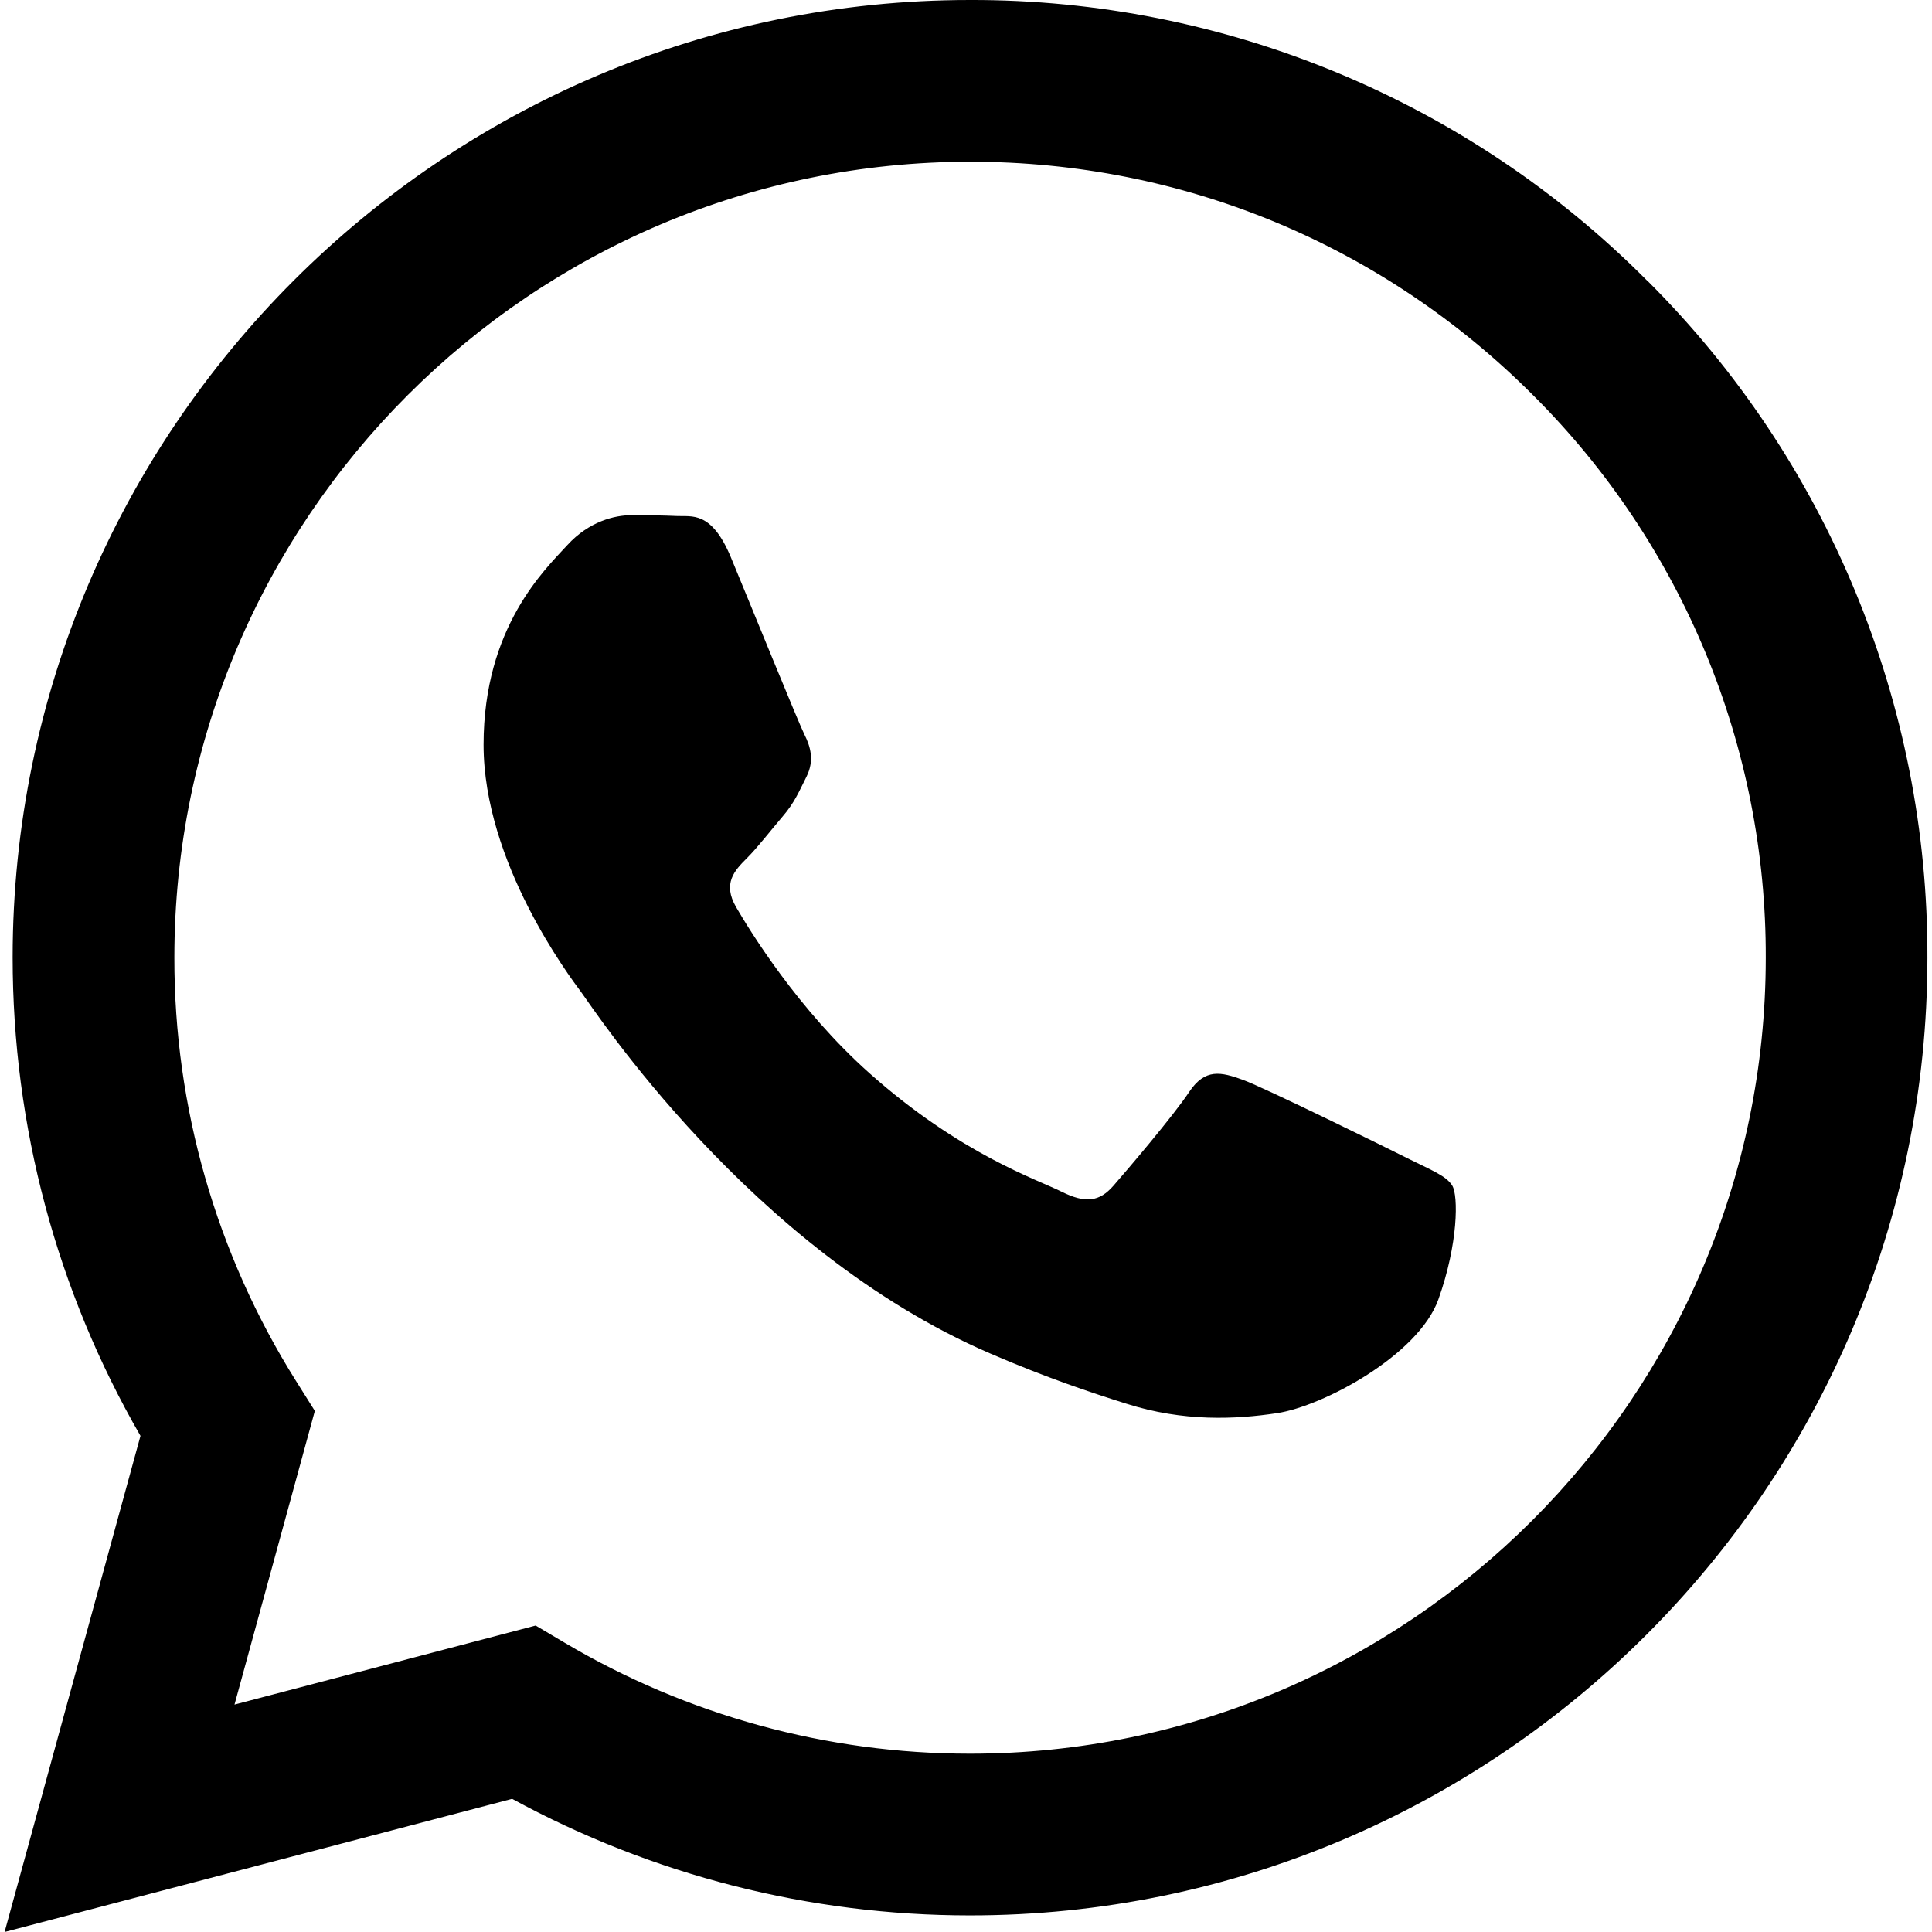
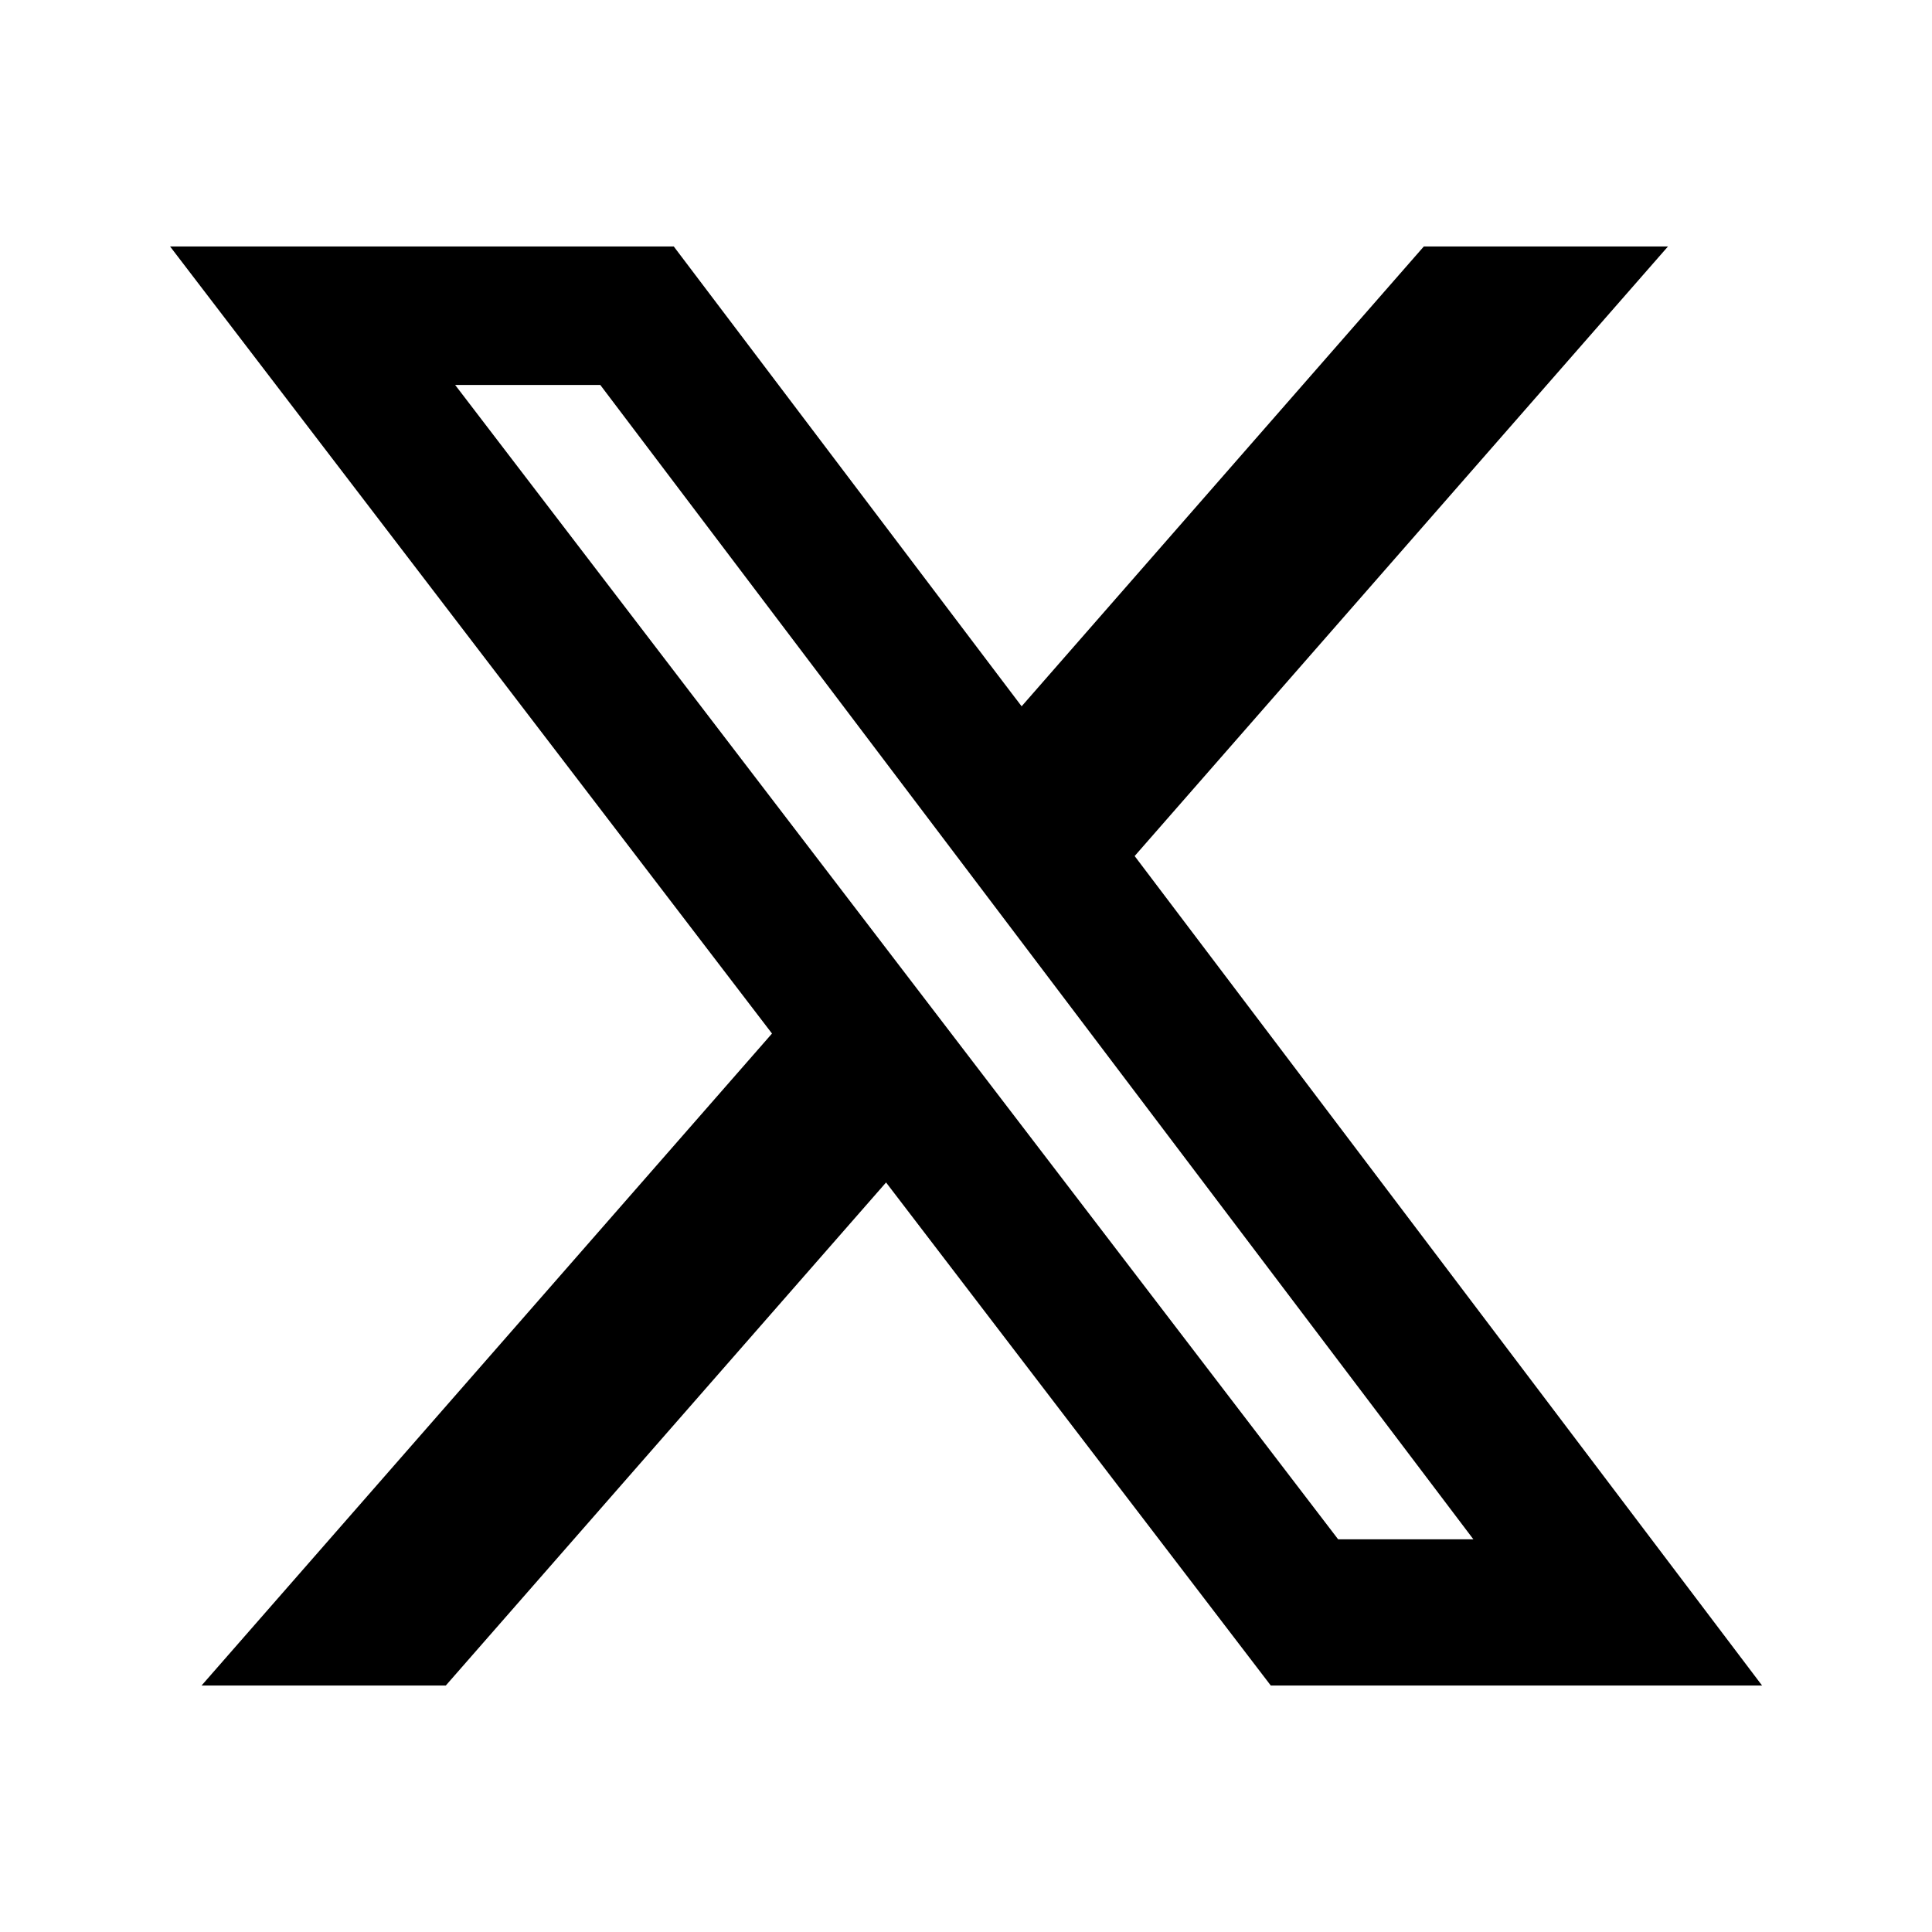
<svg xmlns="http://www.w3.org/2000/svg" viewBox="0 0 24 24" fill="currentColor">
-   <path d="M17.472 14.382c-.297-.149-1.758-.867-2.03-.967-.273-.099-.471-.148-.67.15-.197.297-.767.966-.94 1.164-.173.199-.347.223-.644.075-.297-.15-1.255-.463-2.39-1.475-.883-.788-1.48-1.761-1.653-2.059-.173-.297-.018-.458.13-.606.134-.133.298-.347.446-.52.149-.174.198-.298.298-.497.099-.198.05-.371-.025-.52-.075-.149-.669-1.612-.916-2.207-.242-.579-.487-.5-.669-.51-.173-.008-.371-.01-.57-.01-.198 0-.52.074-.792.372-.272.297-1.04 1.016-1.04 2.479 0 1.462 1.065 2.875 1.213 3.074.149.198 2.096 3.2 5.077 4.487.709.306 1.262.489 1.694.625.712.227 1.36.195 1.871.118.571-.085 1.758-.719 2.006-1.413.248-.694.248-1.289.173-1.413-.074-.124-.272-.198-.57-.347m-5.421 7.403h-.004a9.87 9.87 0 01-5.031-1.378l-.361-.214-3.741.982.998-3.648-.235-.374a9.86 9.86 0 01-1.51-5.26c.001-5.45 4.436-9.884 9.888-9.884 2.64 0 5.122 1.03 6.988 2.898a9.825 9.825 0 012.893 6.994c-.003 5.45-4.437 9.884-9.885 9.884m8.413-18.297A11.815 11.815 0 0012.05 0C5.495 0 .16 5.335.157 11.892c0 2.096.547 4.142 1.588 5.945L.057 24l6.305-1.654a11.882 11.882 0 005.683 1.448h.005c6.554 0 11.89-5.335 11.893-11.893A11.821 11.821 0 0020.465 3.488" />
+   <path d="M17.687 3.062L12.691 8.774L8.37 3.062H2.113L9.59 12.839L2.504 20.938H5.538L11.007 14.689L15.786 20.938H21.889L14.095 10.634L20.72 3.062H17.687ZM16.623 19.122L5.654 4.782H7.457L18.303 19.122H16.623Z" />
</svg>
